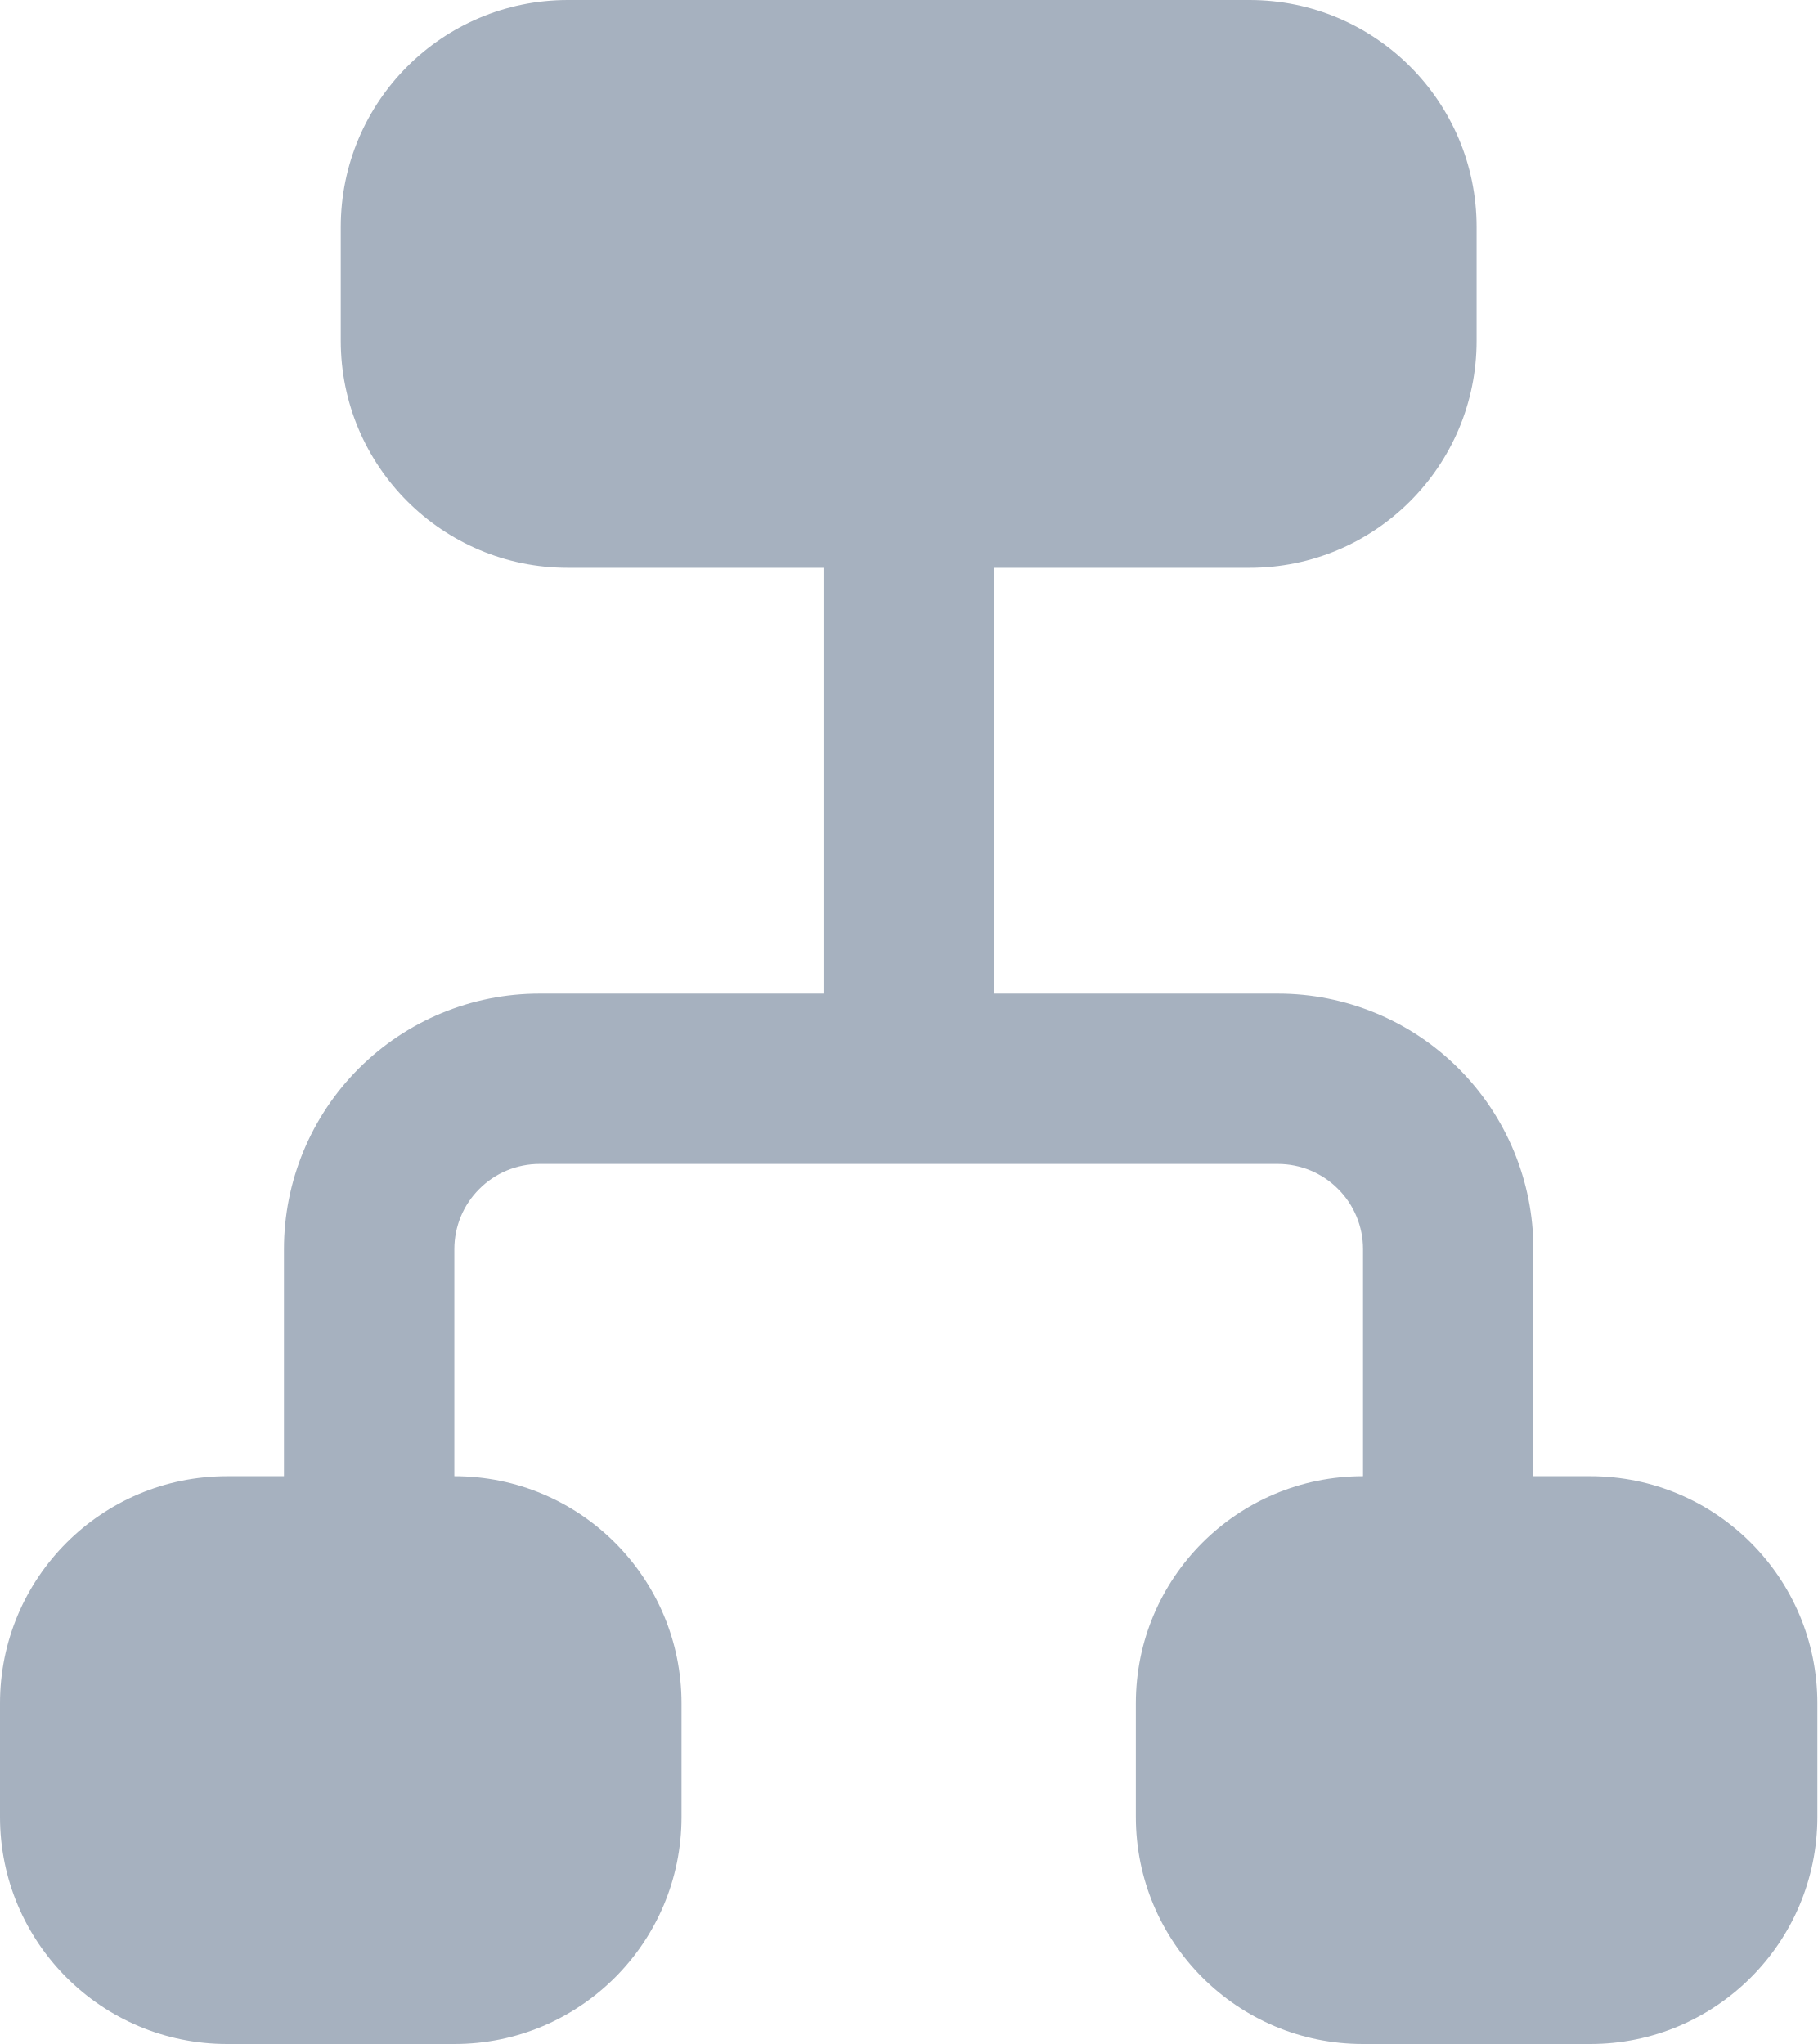
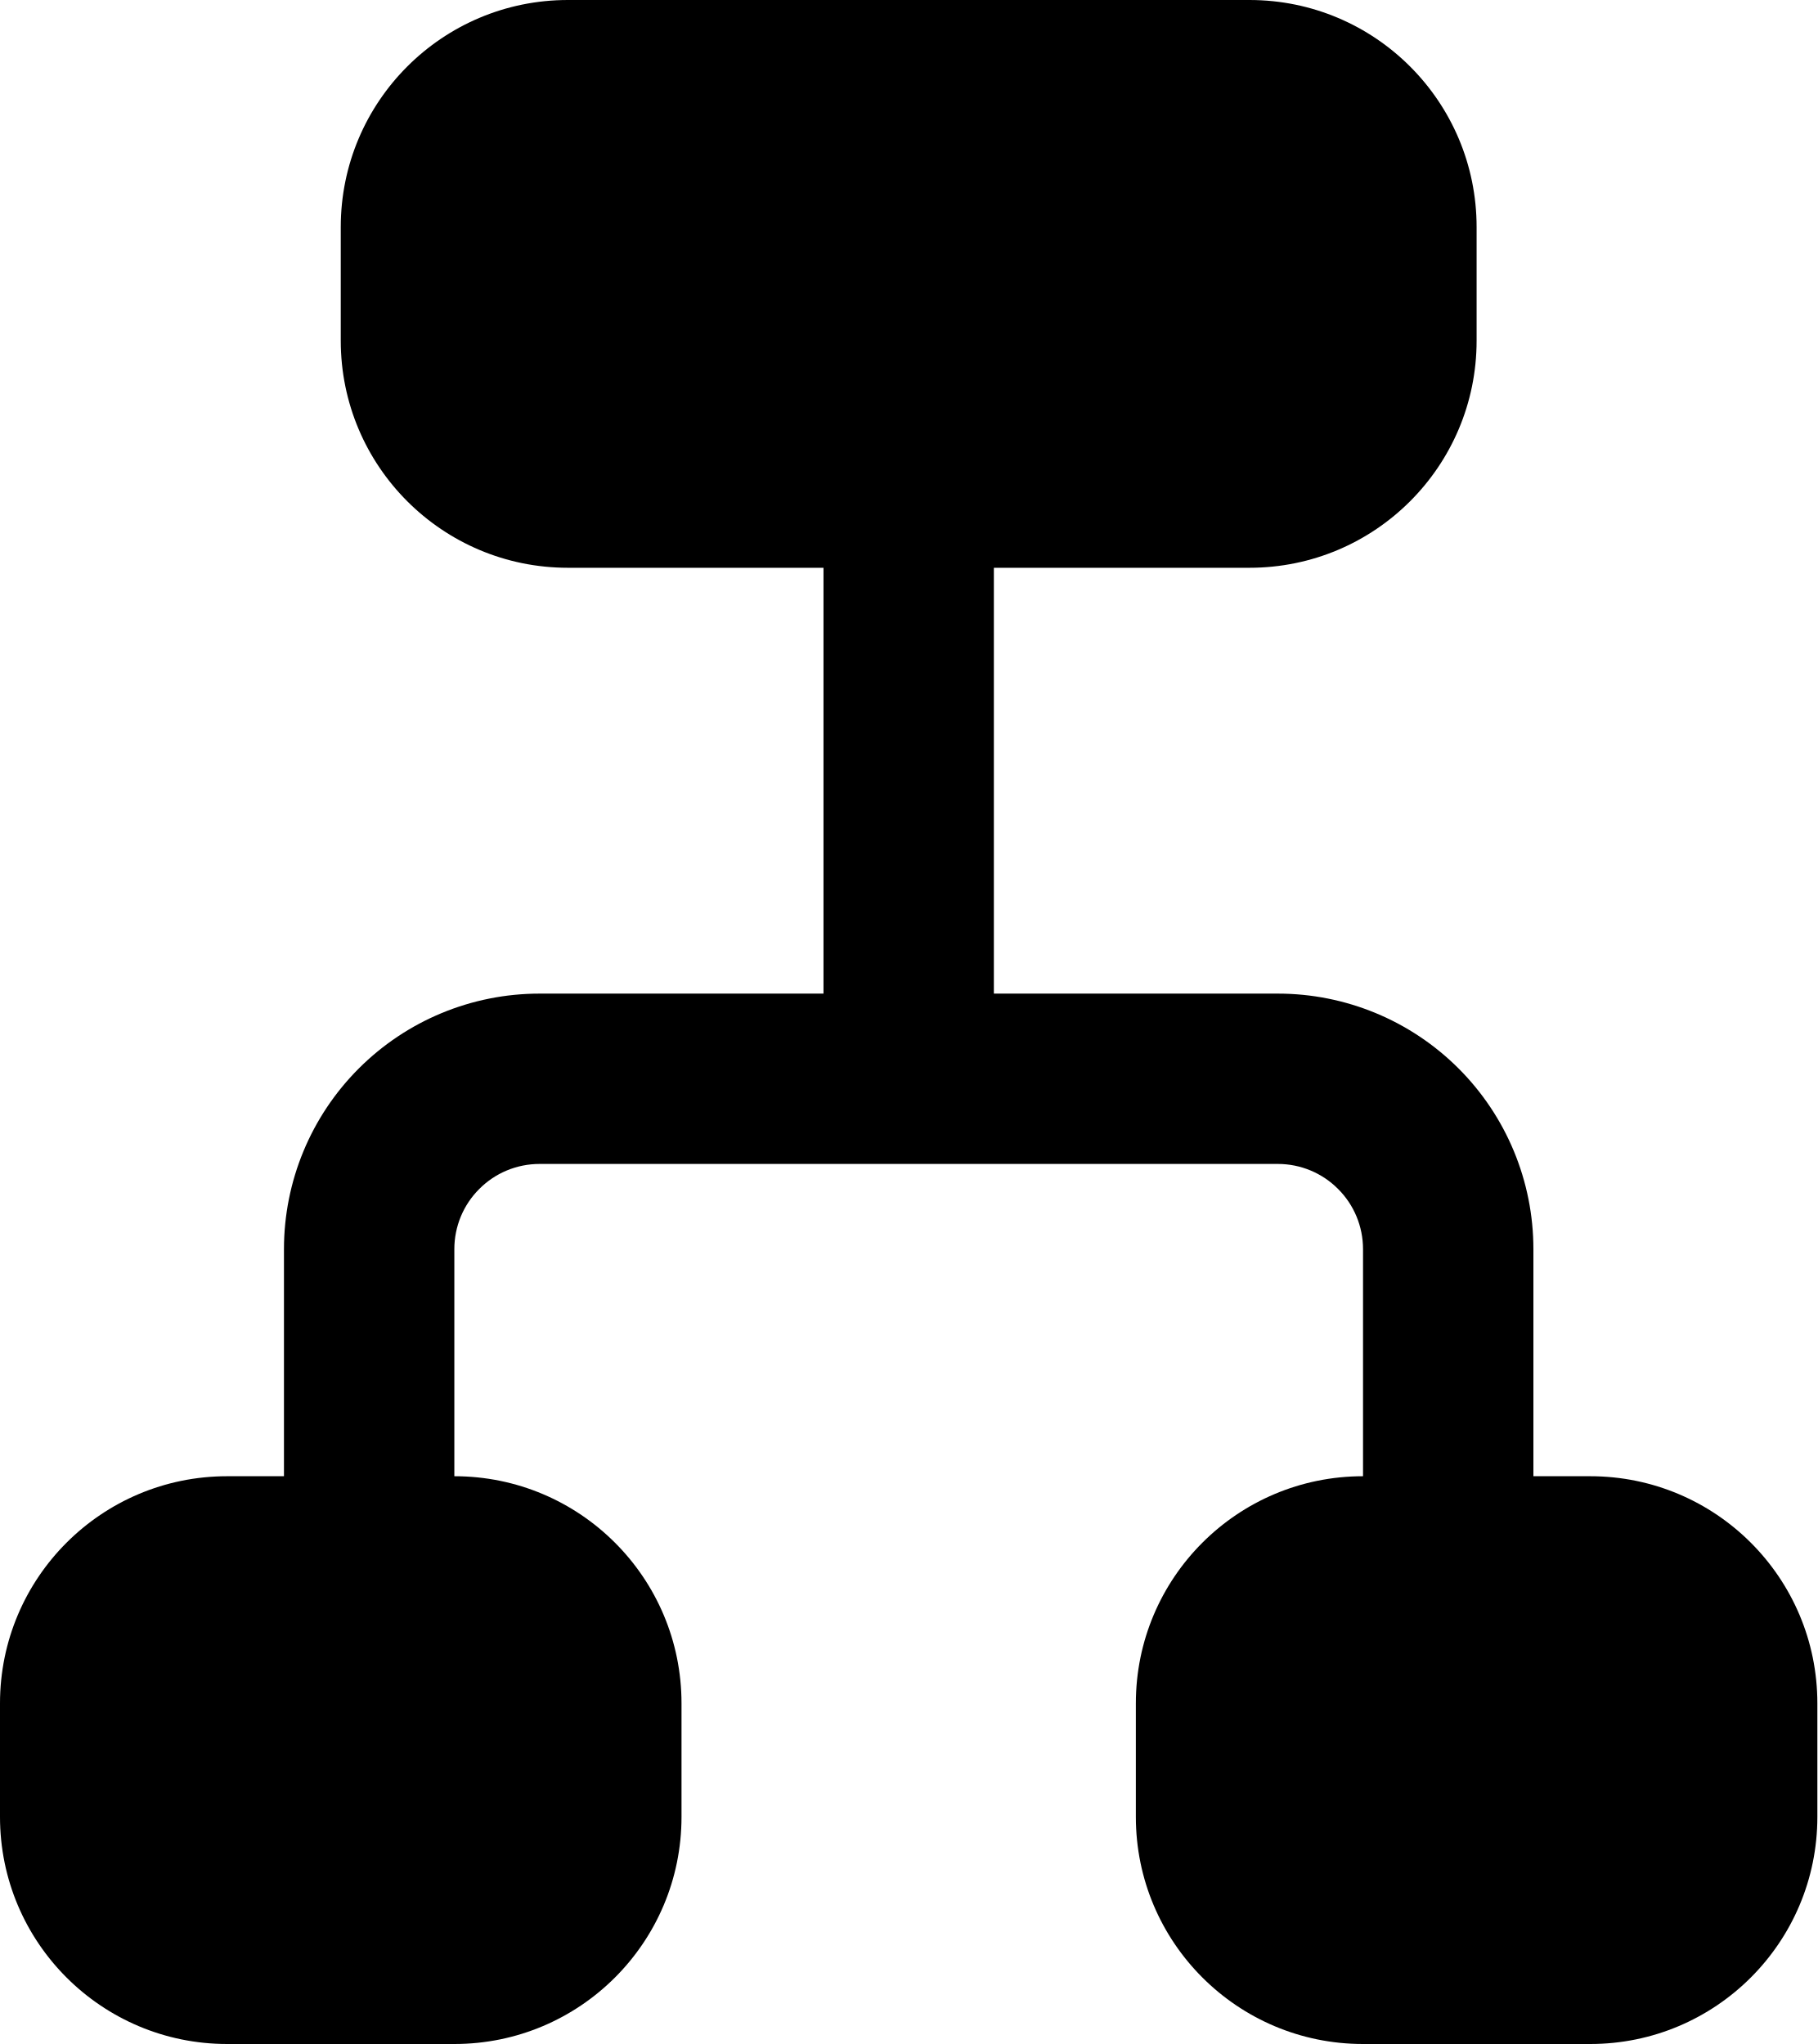
- <svg xmlns="http://www.w3.org/2000/svg" viewBox="0 0 16 18" fill="none">
-   <path d="M3 2C3 0.895 3.895 0 5 0H11C12.105 0 13 0.895 13 2V3C13 4.105 12.105 5 11 5H8.75V8.75H11.25C11.847 8.75 12.419 8.987 12.841 9.409C13.263 9.831 13.5 10.403 13.5 11V13H14C15.105 13 16 13.895 16 15V16C16 17.105 15.105 18 14 18H12C10.895 18 10 17.105 10 16V15C10 13.895 10.895 13 12 13L12 11C12 10.801 11.921 10.61 11.78 10.47C11.64 10.329 11.449 10.25 11.25 10.25H4.75C4.551 10.25 4.36 10.329 4.22 10.47C4.079 10.61 4 10.801 4 11L4 13C5.105 13 6 13.895 6 15V16C6 17.105 5.105 18 4 18H2C0.895 18 0 17.105 0 16V15C0 13.895 0.895 13 2 13H2.5V11C2.5 10.403 2.737 9.831 3.159 9.409C3.581 8.987 4.153 8.75 4.75 8.75H7.25V5H5C3.895 5 3 4.105 3 3V2Z" fill="#A6B1BF" />
+ <svg xmlns="http://www.w3.org/2000/svg" viewBox="0 0 16 18">
+   <path d="M3 2C3 0.895 3.895 0 5 0H11C12.105 0 13 0.895 13 2V3C13 4.105 12.105 5 11 5H8.75V8.75H11.25C11.847 8.75 12.419 8.987 12.841 9.409C13.263 9.831 13.5 10.403 13.5 11V13H14C15.105 13 16 13.895 16 15V16C16 17.105 15.105 18 14 18H12C10.895 18 10 17.105 10 16V15C10 13.895 10.895 13 12 13L12 11C12 10.801 11.921 10.61 11.78 10.47C11.64 10.329 11.449 10.25 11.25 10.25H4.75C4.551 10.25 4.36 10.329 4.22 10.47C4.079 10.61 4 10.801 4 11L4 13C5.105 13 6 13.895 6 15V16C6 17.105 5.105 18 4 18H2C0.895 18 0 17.105 0 16V15C0 13.895 0.895 13 2 13H2.5V11C2.5 10.403 2.737 9.831 3.159 9.409C3.581 8.987 4.153 8.75 4.75 8.75H7.25V5H5C3.895 5 3 4.105 3 3V2Z" />
</svg>
